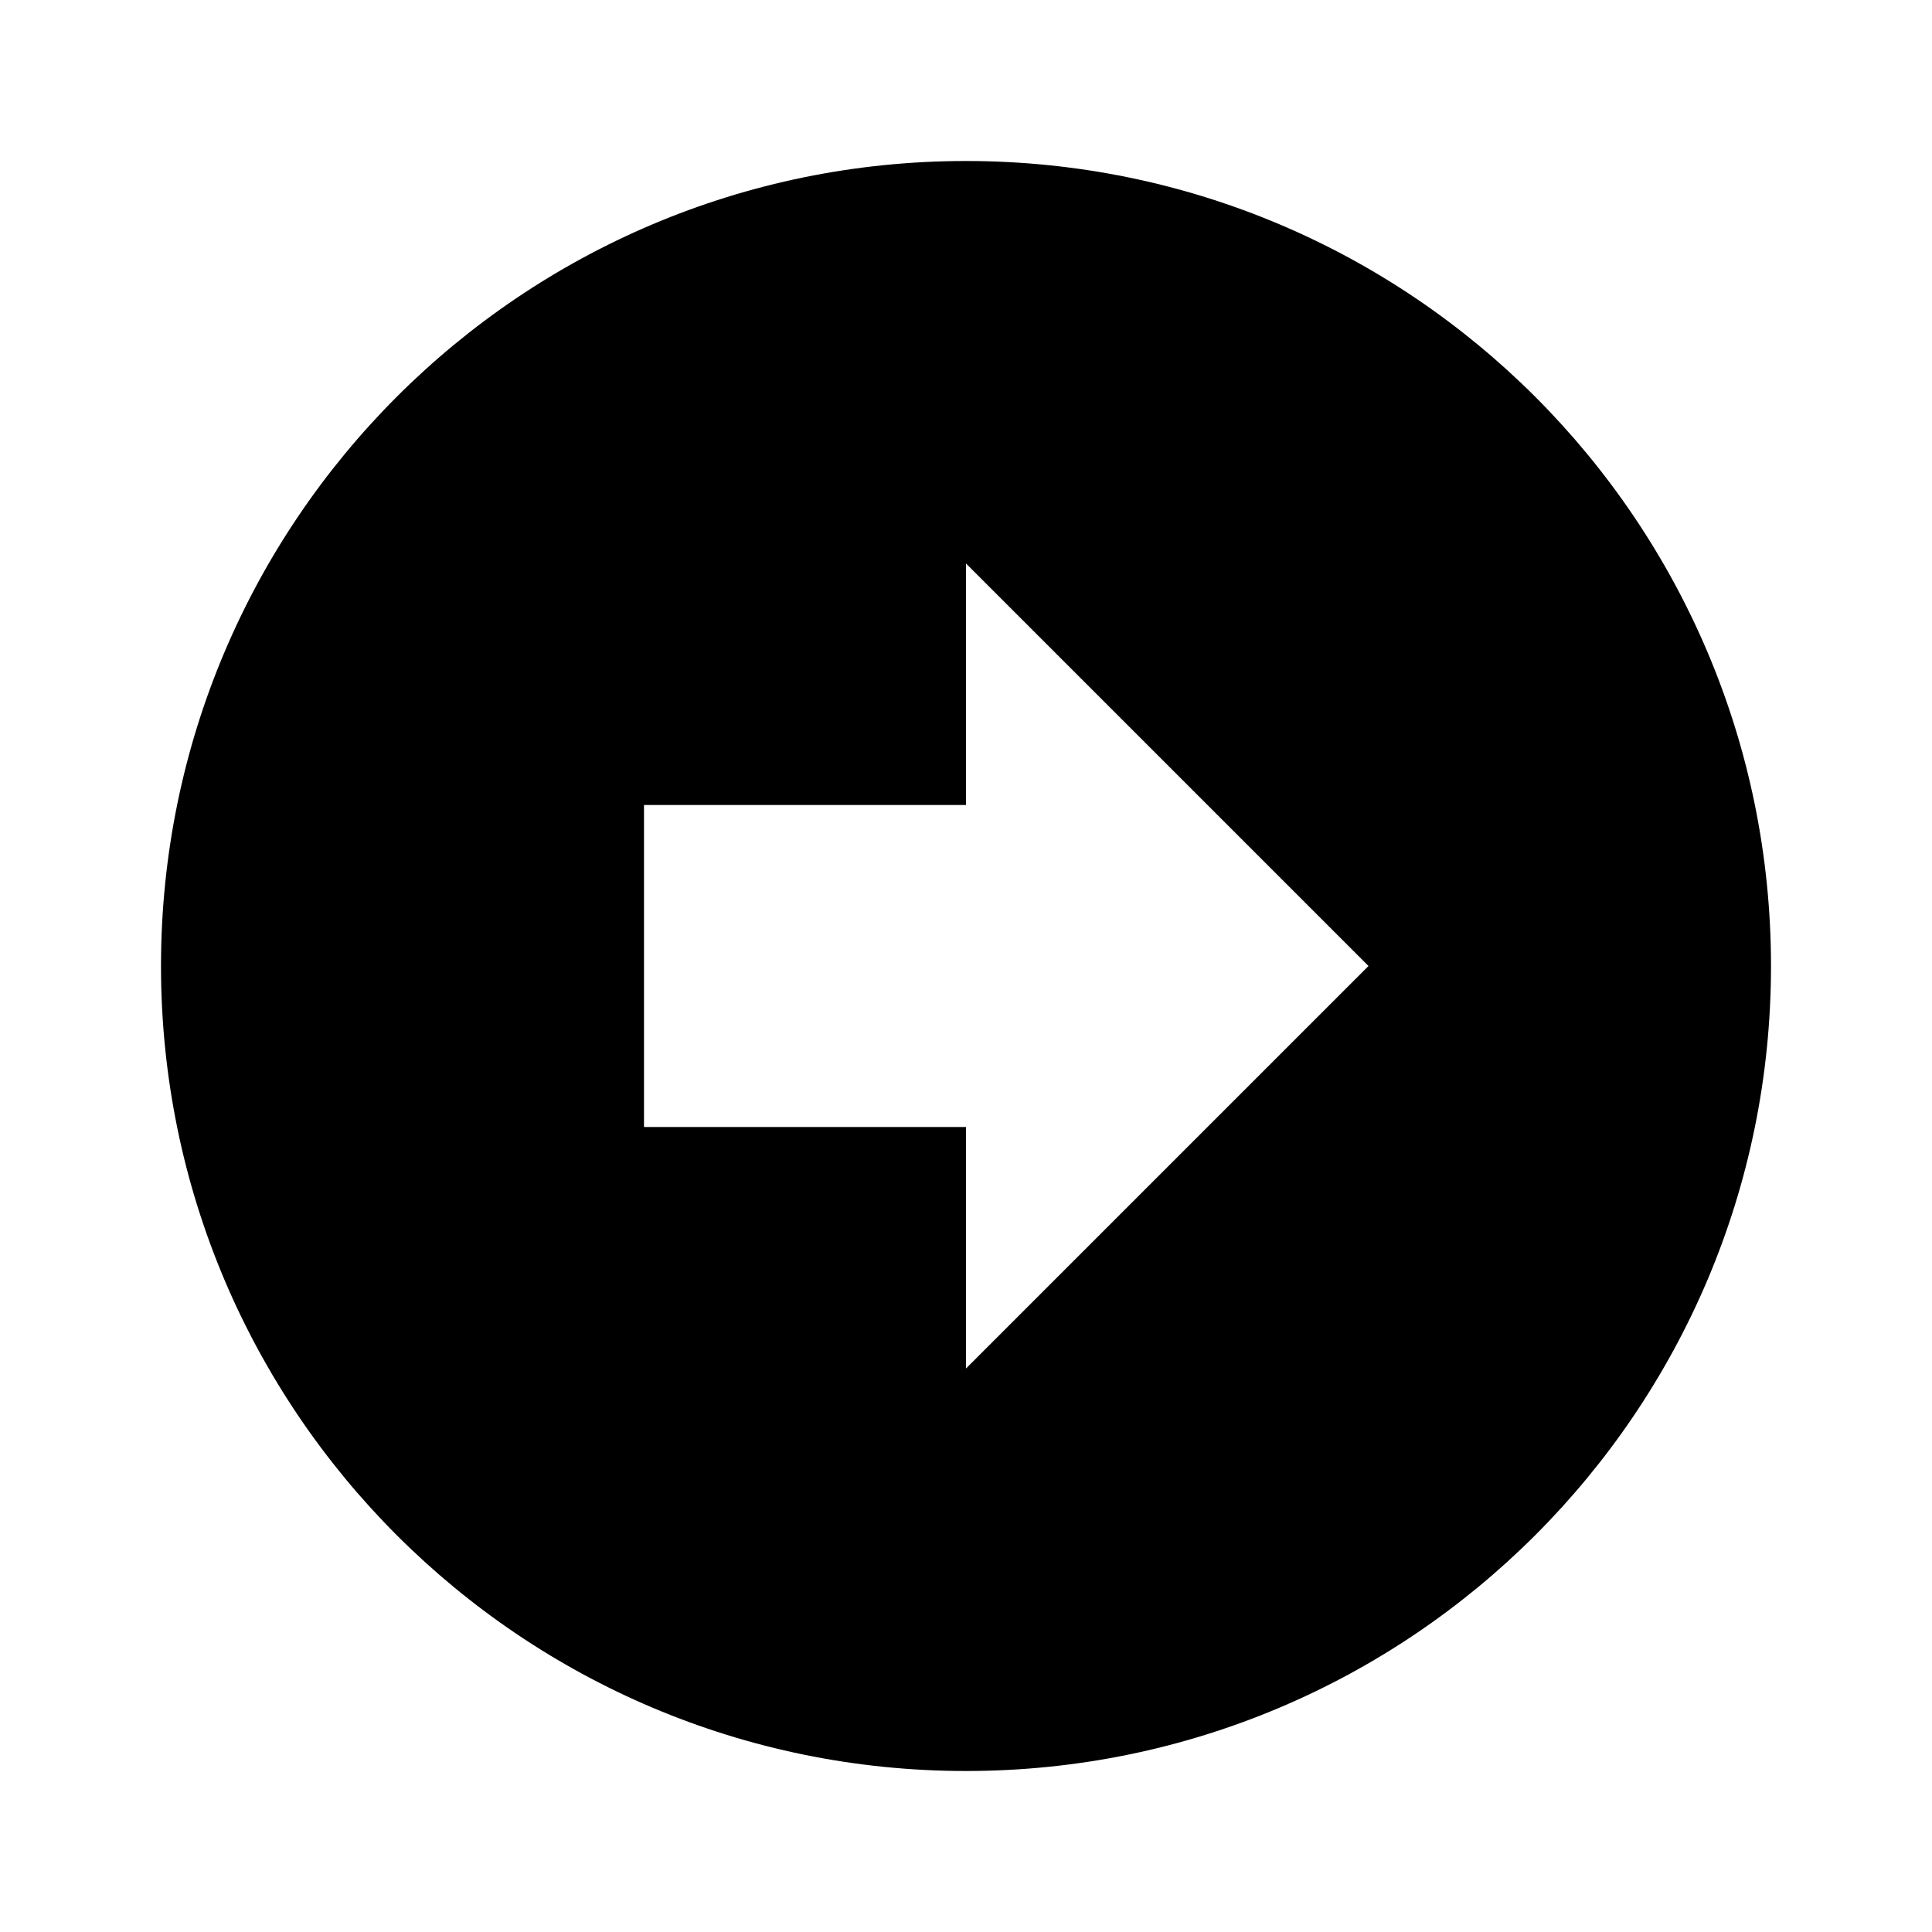
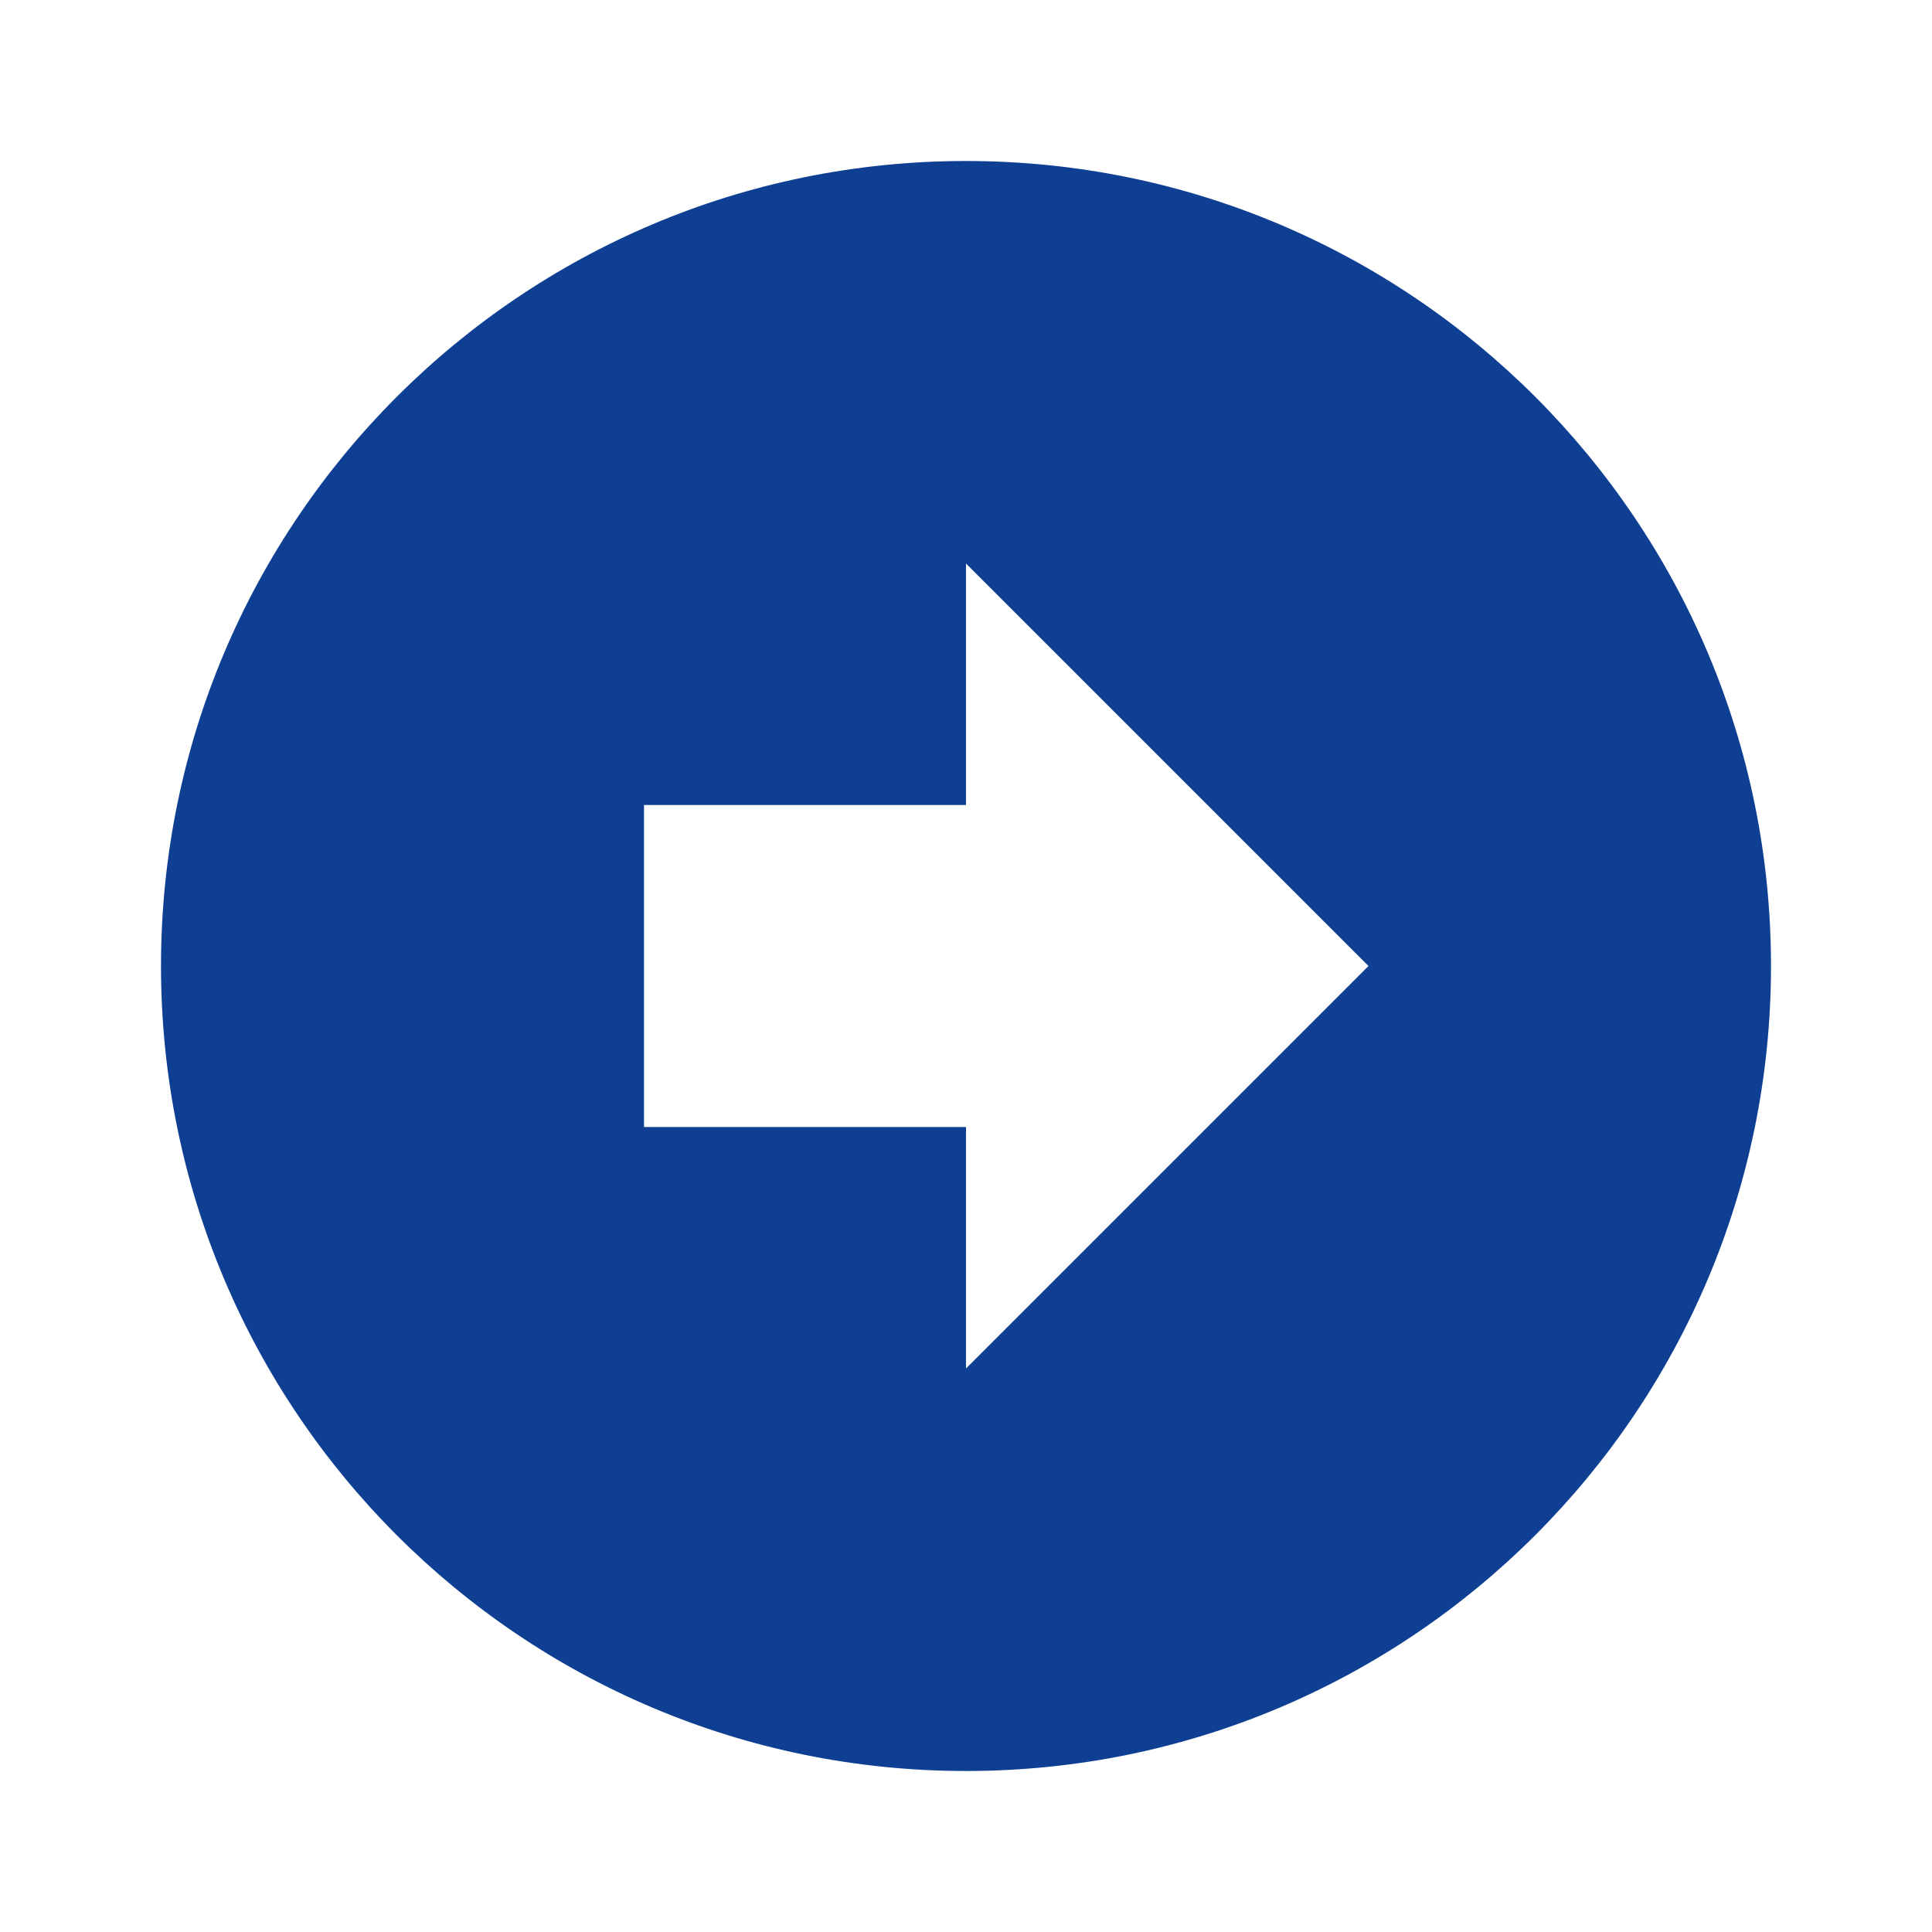
<svg xmlns="http://www.w3.org/2000/svg" version="1.1" width="24" height="24" viewBox="0 0 24 24">
-   <path d="M2,12A10,10 0 0,1 12,2A10,10 0 0,1 22,12A10,10 0 0,1 12,22A10,10 0 0,1 2,12M17,12L12,7V10H8V14H12V17L17,12Z" />
+   <path d="M2,12A10,10 0 0,1 12,2A10,10 0 0,1 22,12A10,10 0 0,1 12,22A10,10 0 0,1 2,12M17,12L12,7V10H8V14H12V17L17,12Z" fill="#0E3F93" />
</svg>
